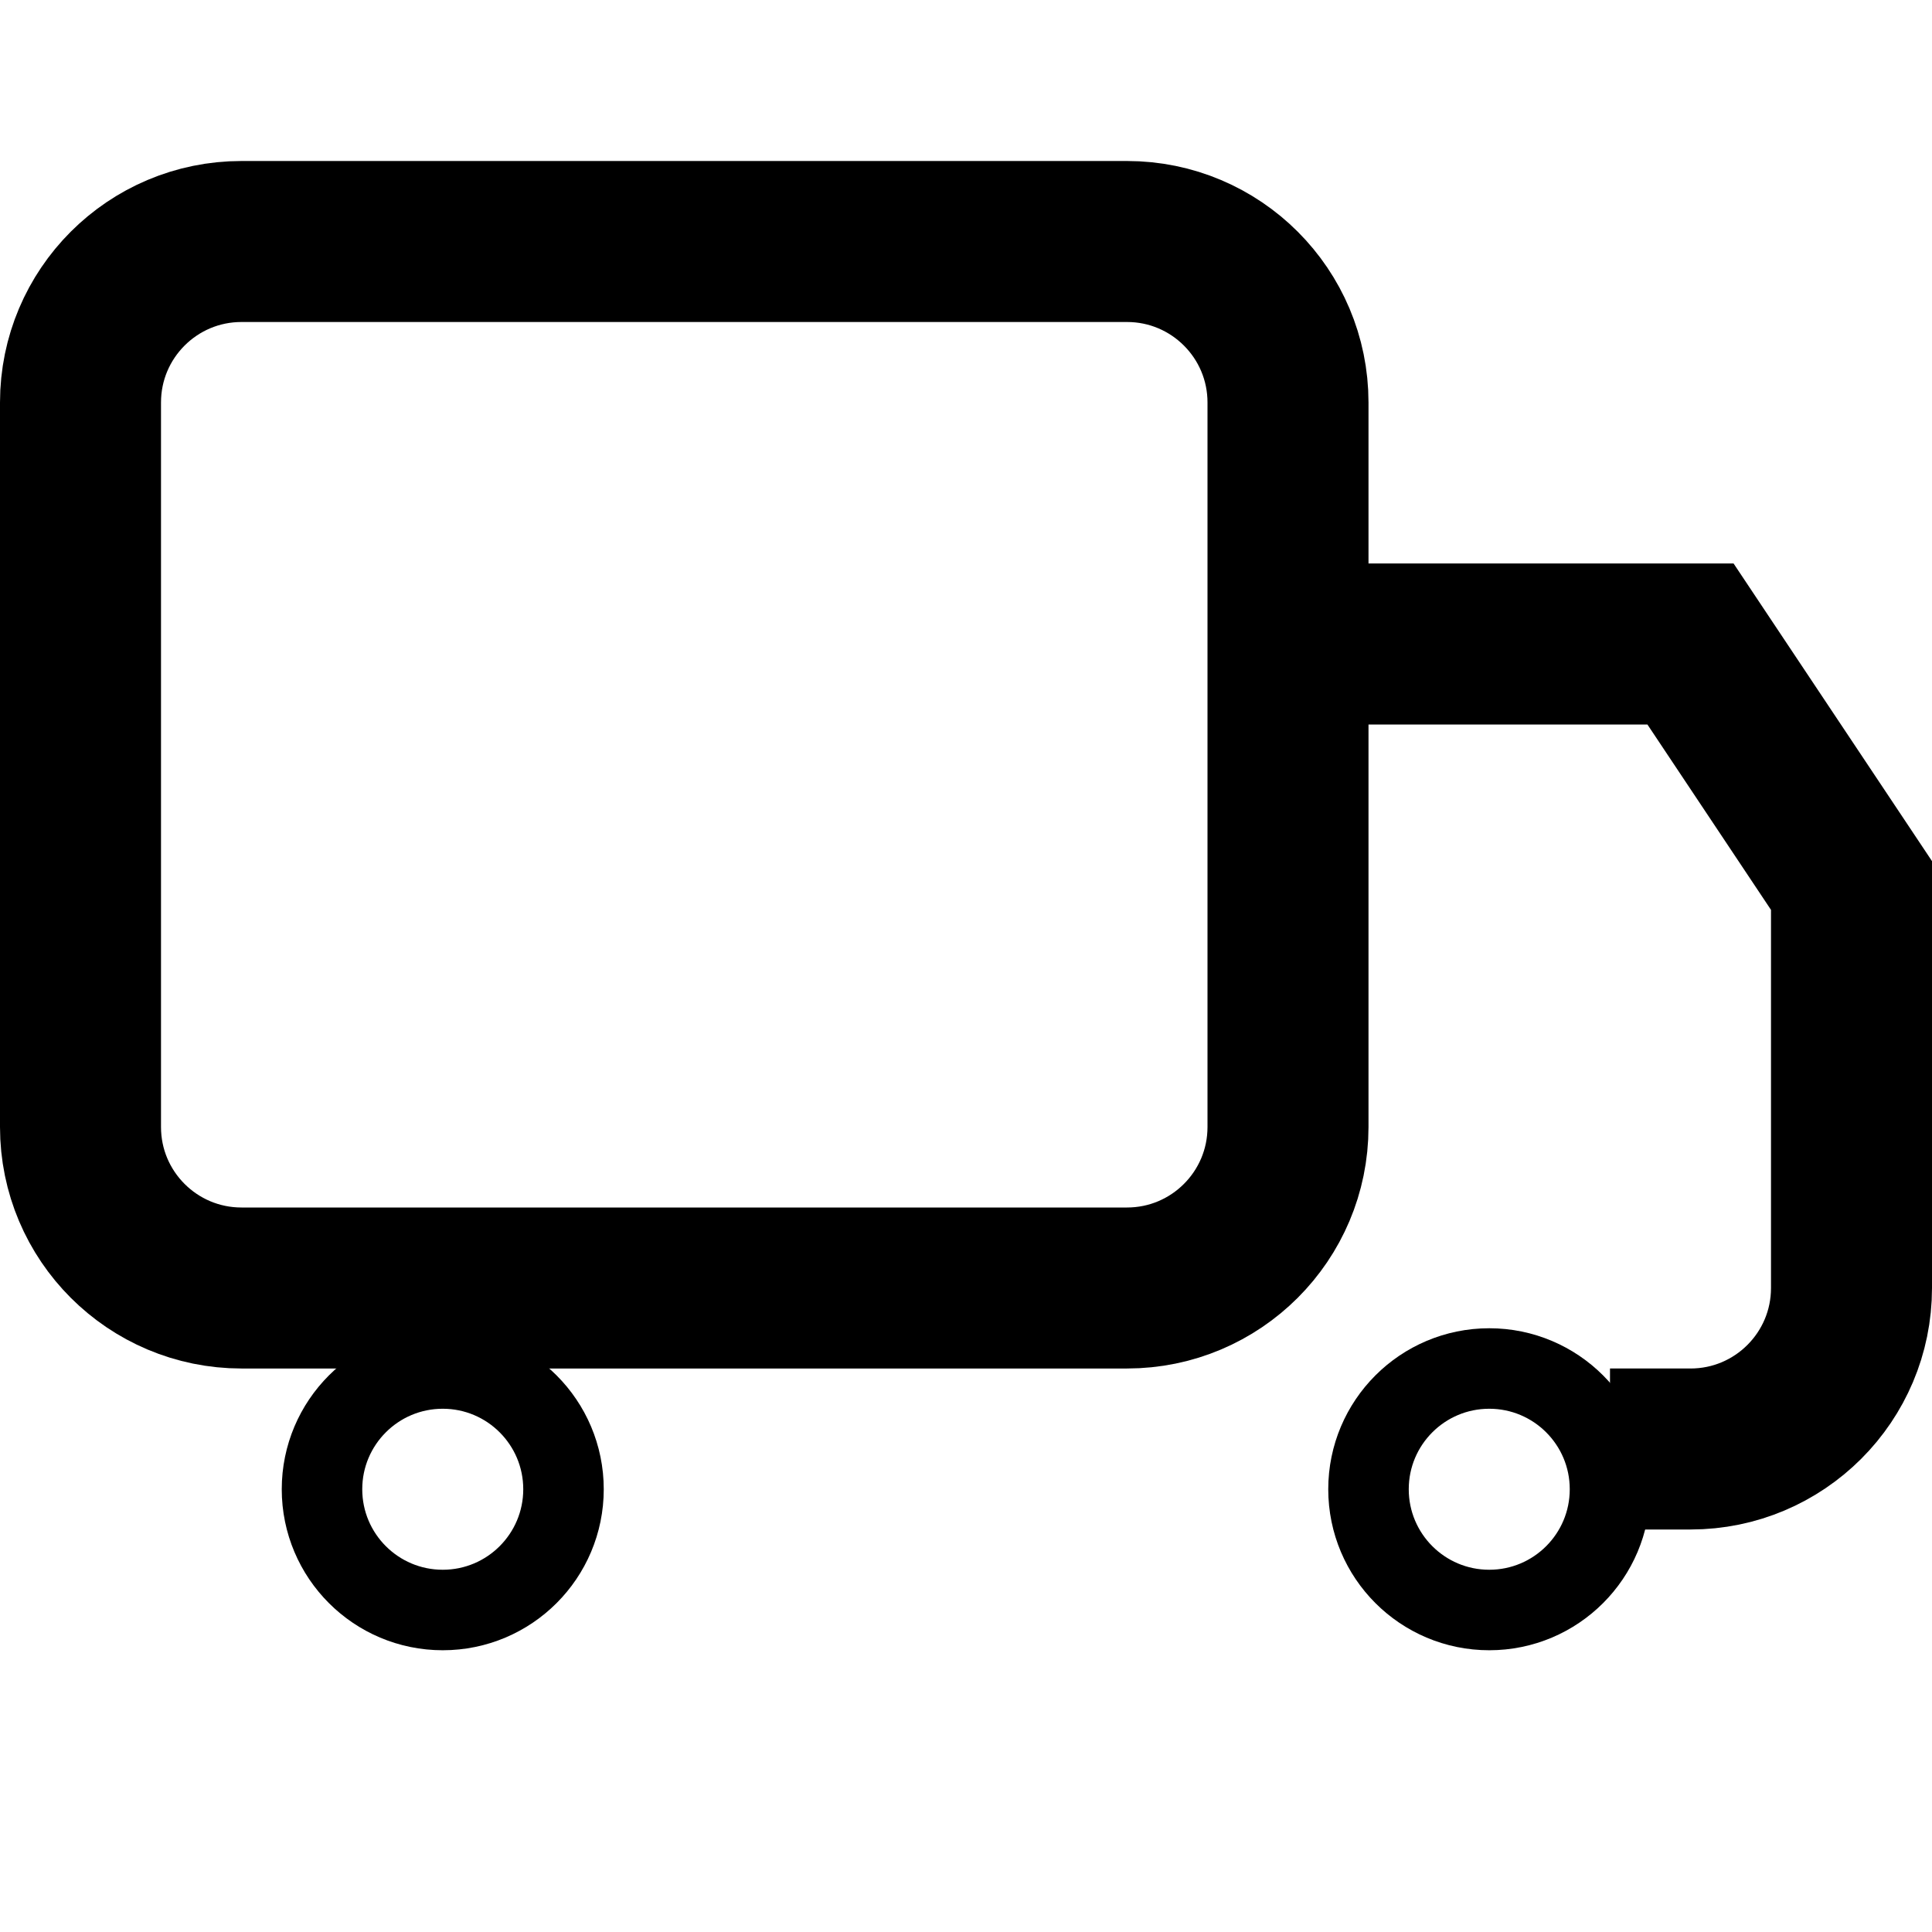
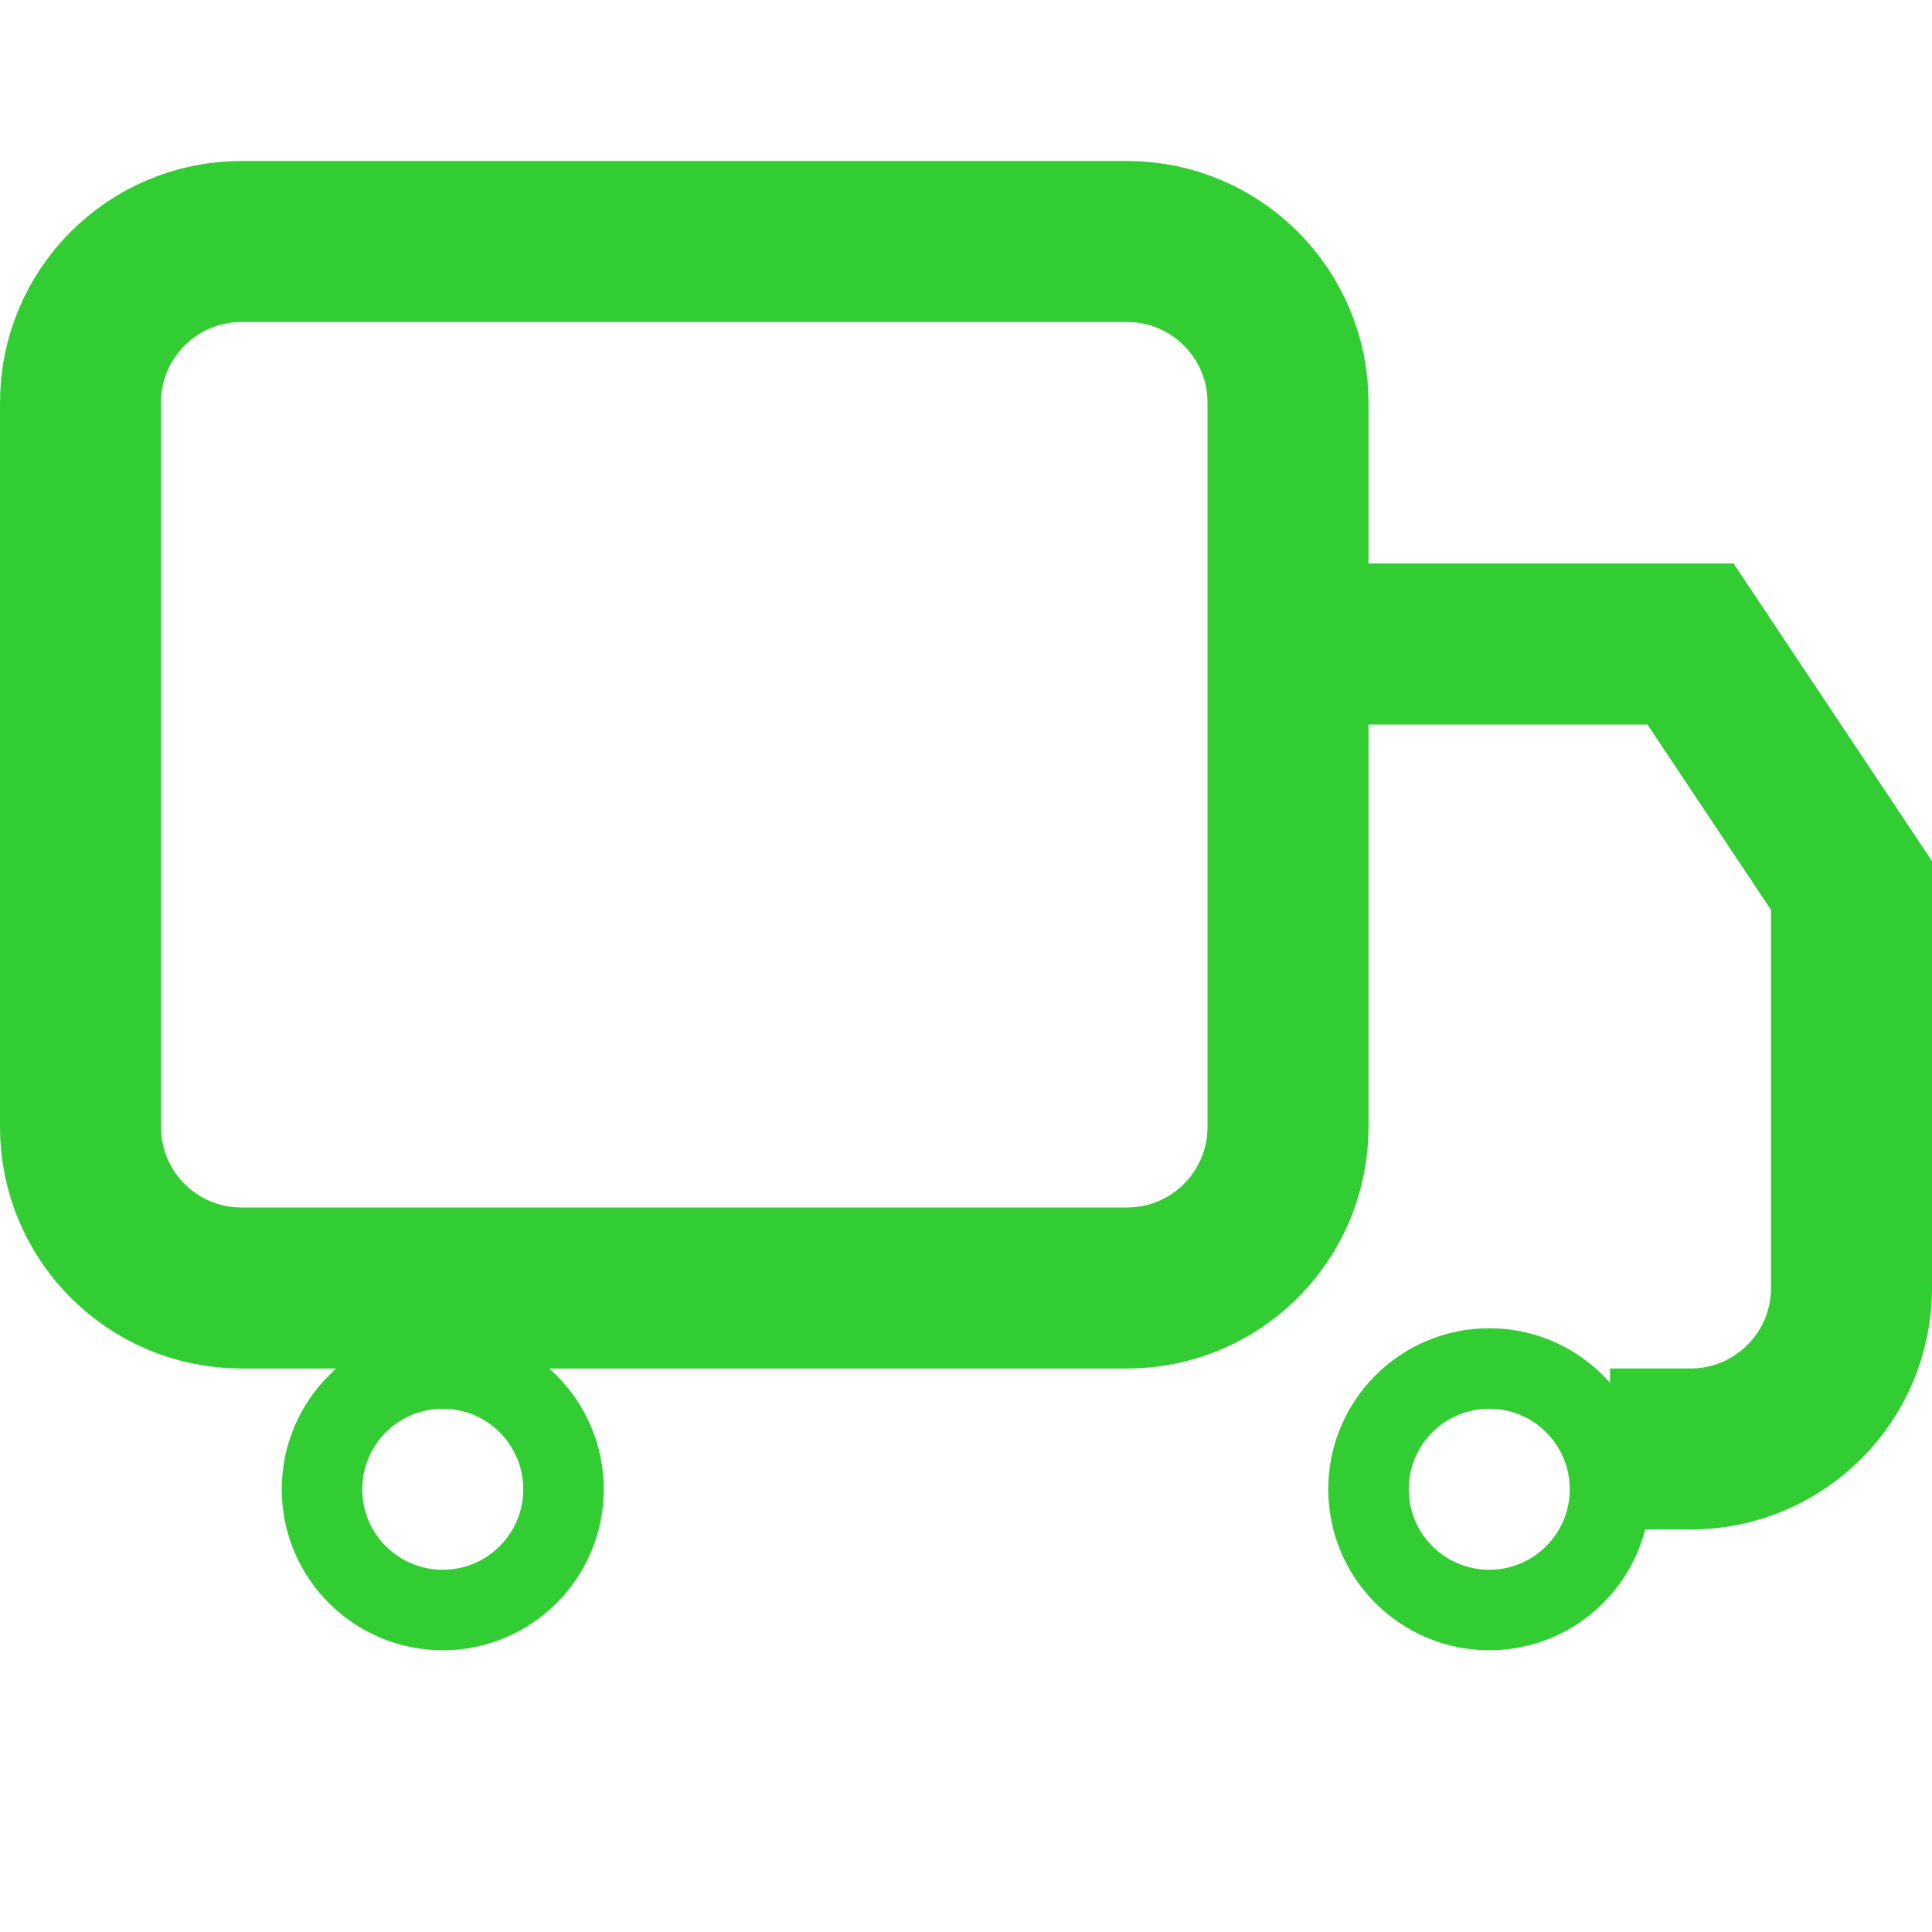
- <svg xmlns="http://www.w3.org/2000/svg" class="icon" viewBox="0 0 24 24" fill="none" stroke="currentColor">
+ <svg xmlns="http://www.w3.org/2000/svg" class="icon" viewBox="0 0 24 24" fill="none" stroke="#32cd32">
  <rect x="1" y="3" width="15" height="13" rx="2" ry="2" stroke-width="2" />
  <path d="M16 8h5l2 3v5a2 2 0 0 1-2 2h-1" stroke-width="2" />
  <circle cx="5.5" cy="18.5" r="1.5" />
  <circle cx="18.5" cy="18.5" r="1.5" />
</svg>
